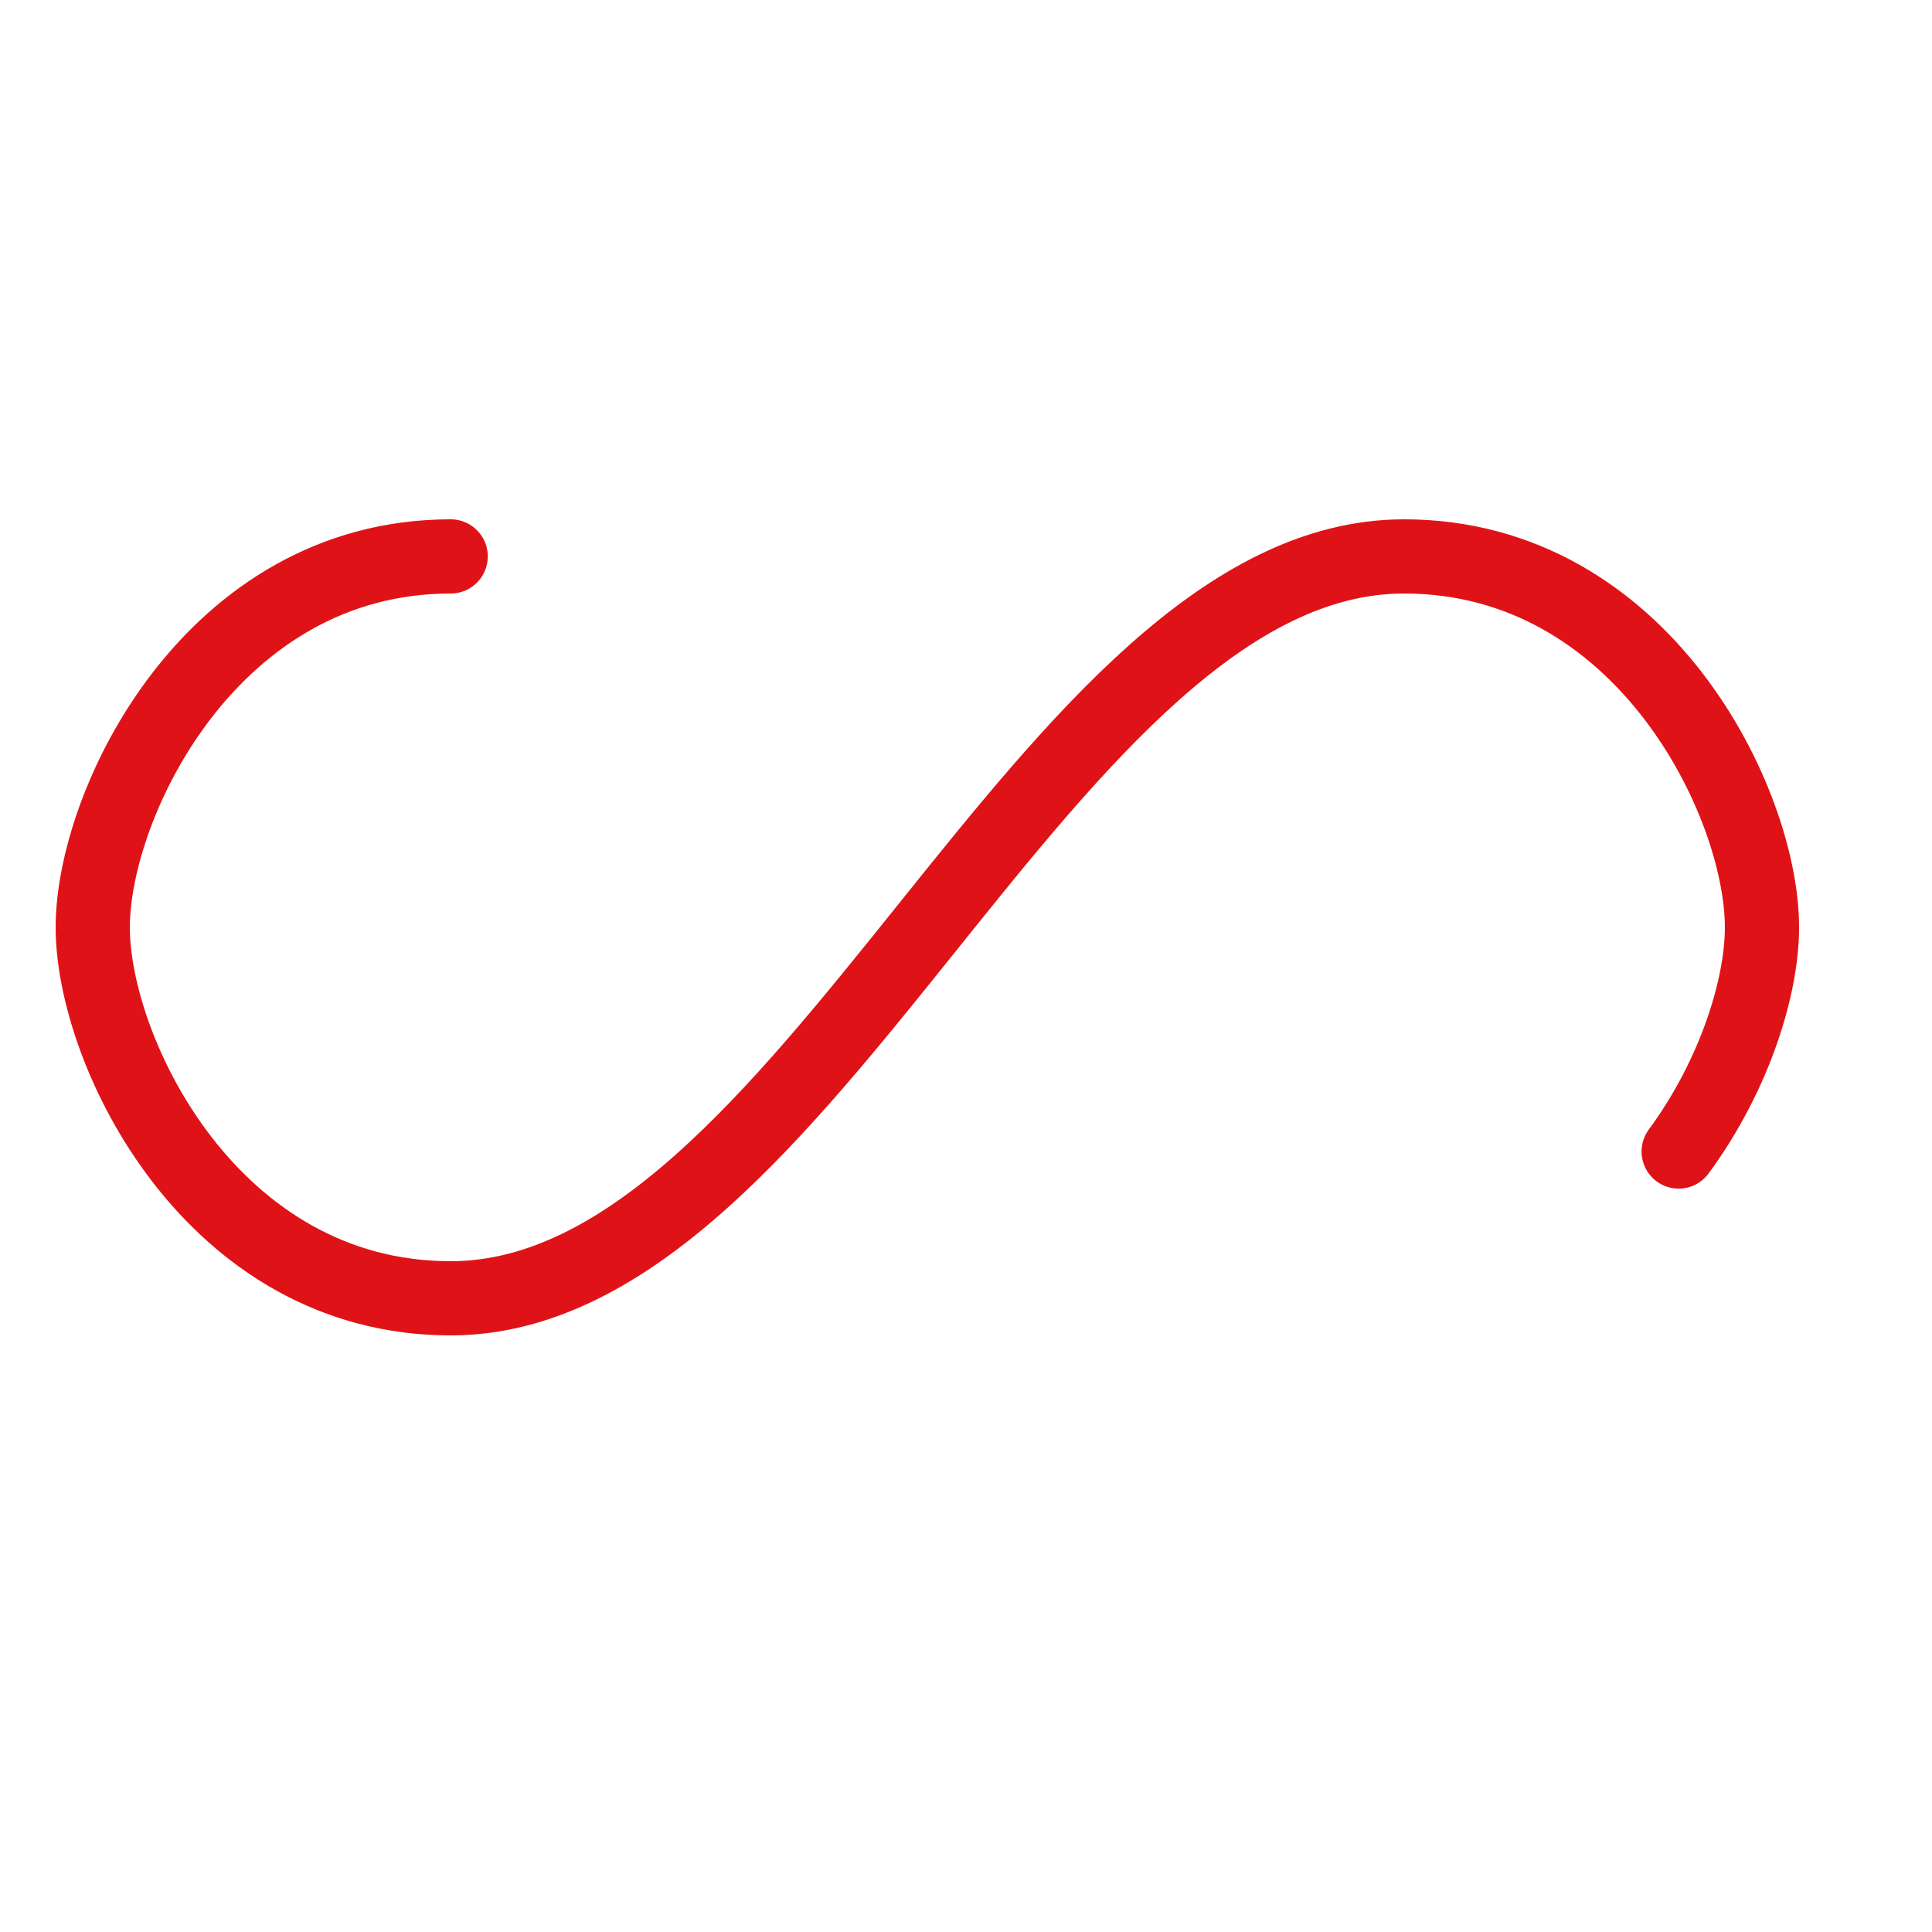
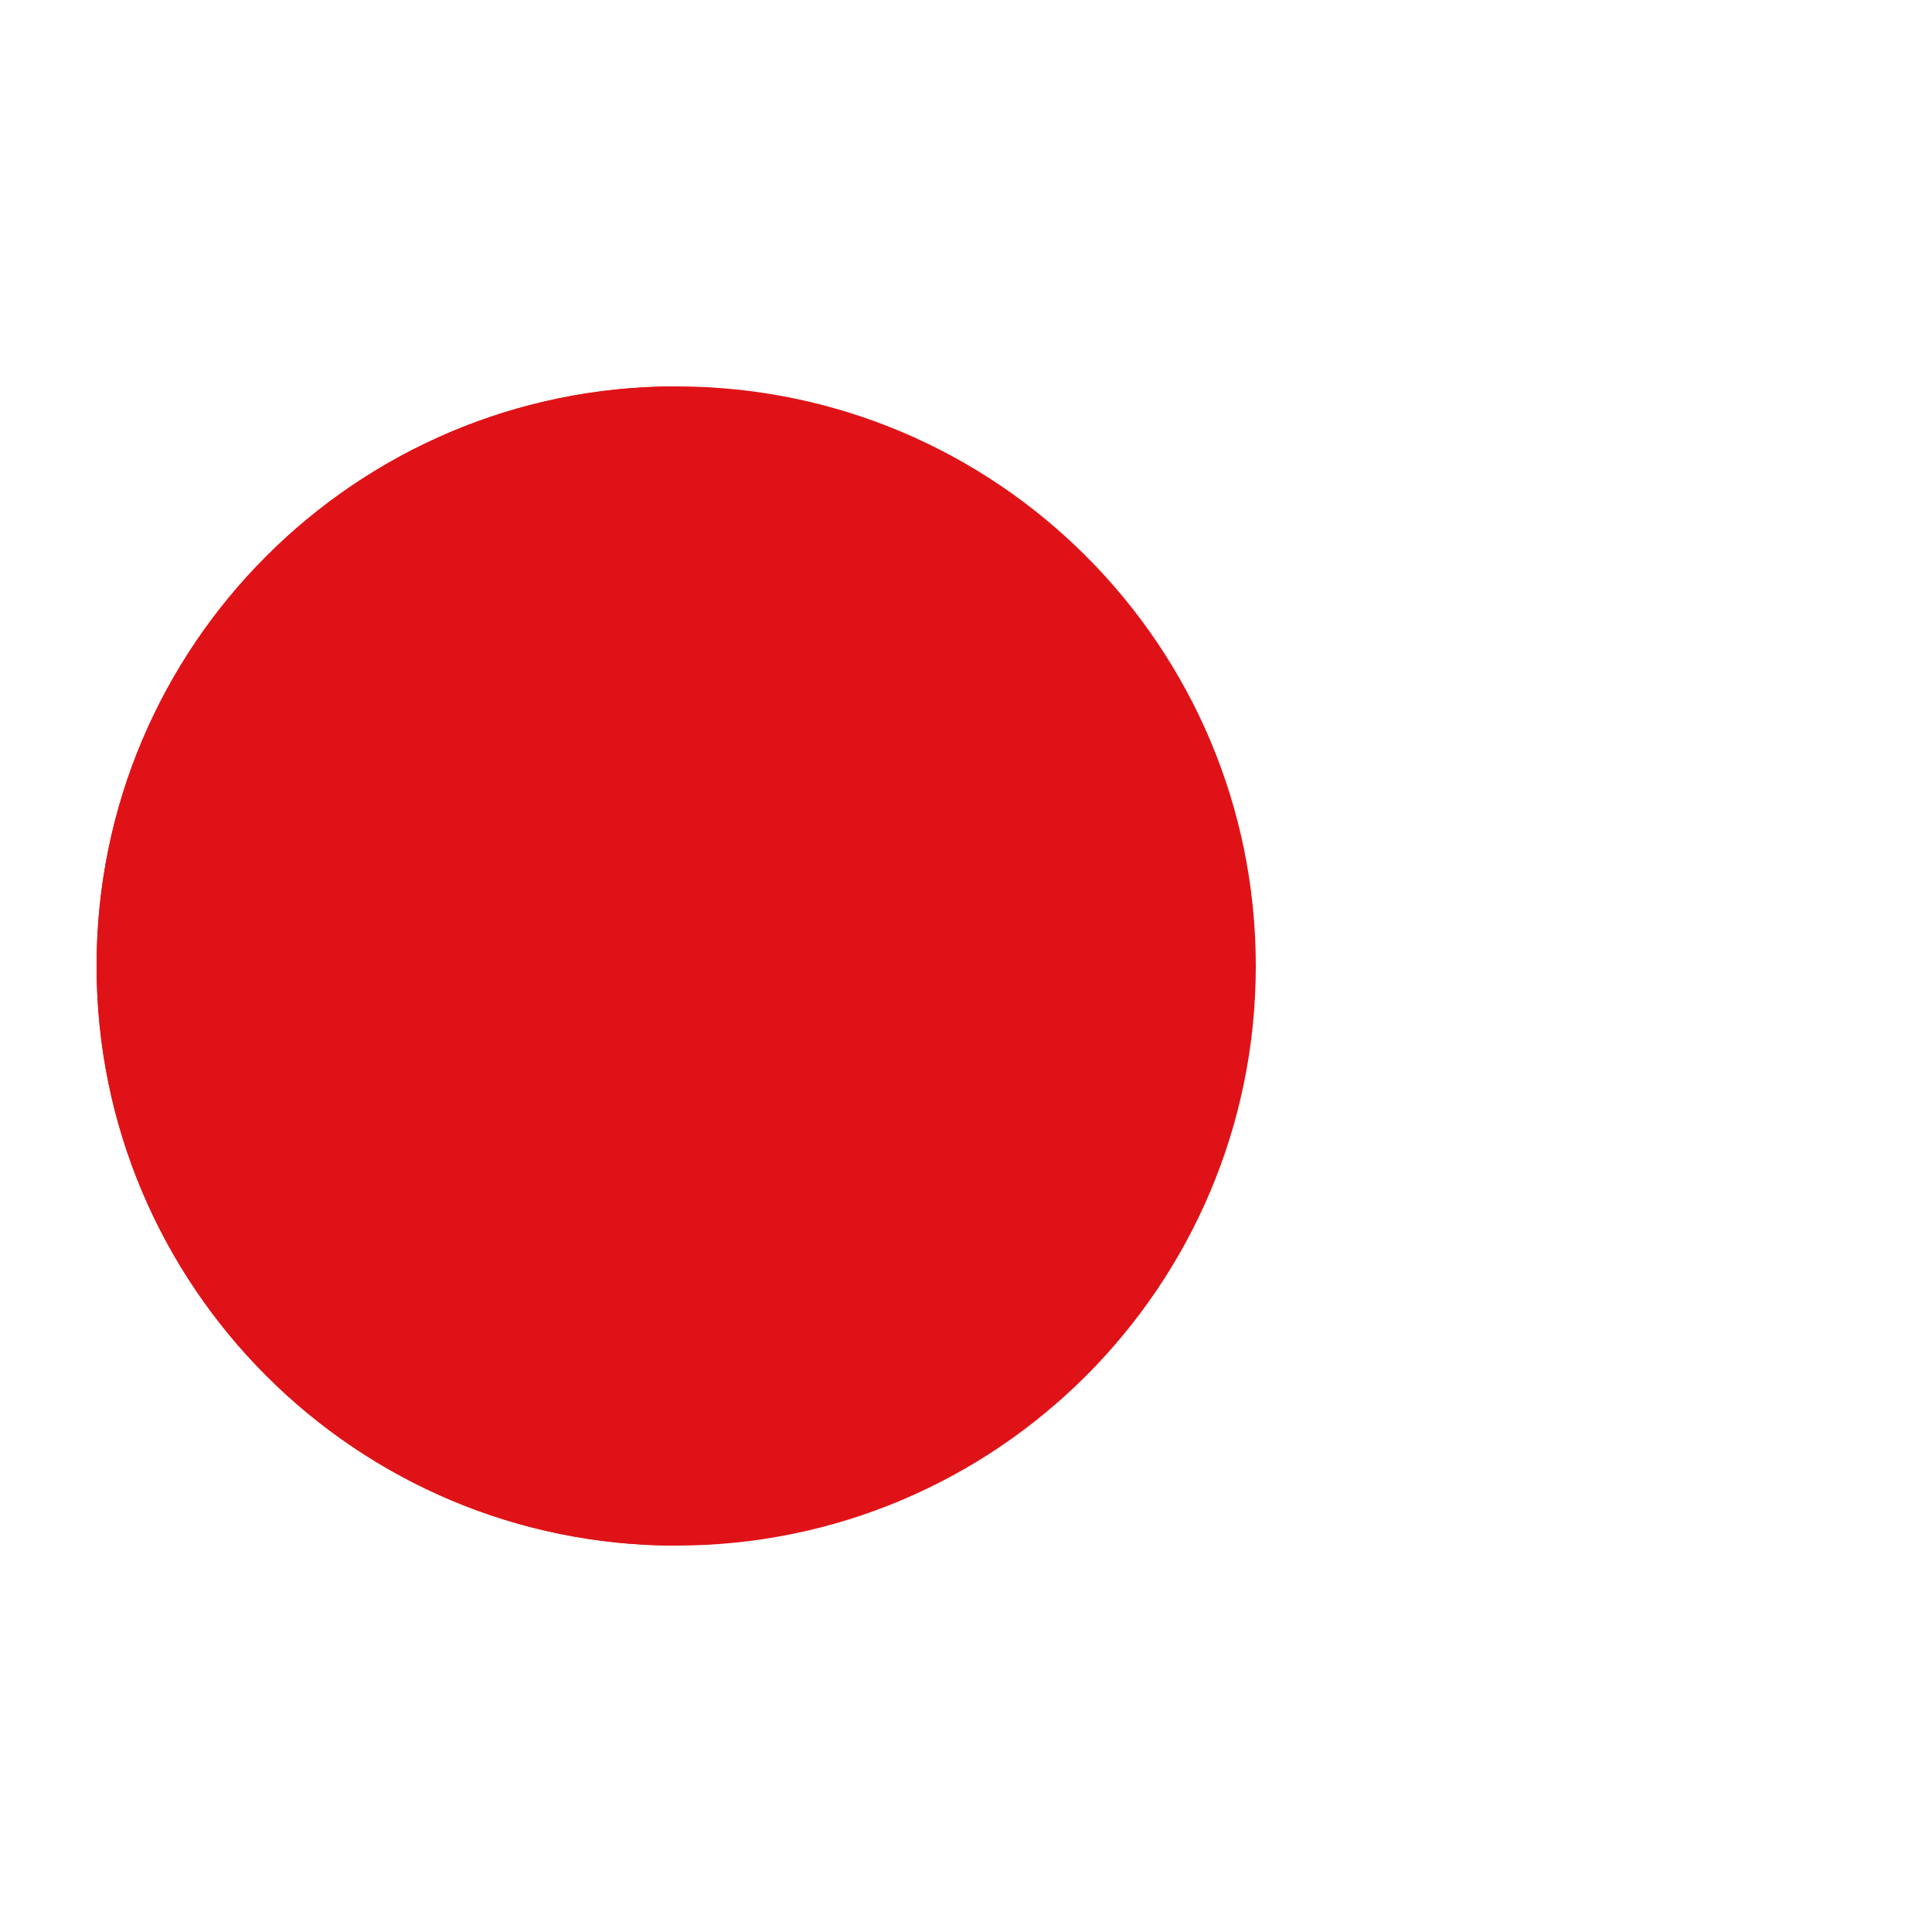
- <svg xmlns="http://www.w3.org/2000/svg" style="margin: auto; background: rgb(241, 242, 243); display: block; shape-rendering: auto;" width="200px" height="200px" viewBox="0 0 100 100" preserveAspectRatio="xMidYMid">
-   <path fill="none" stroke="#df1317" stroke-width="4" stroke-dasharray="171.915 84.674" d="M24.3 30C11.4 30 5 43.3 5 50s6.4 20 19.3 20c19.3 0 32.1-40 51.4-40 C88.6 30 95 43.3 95 50s-6.4 20-19.3 20C56.4 70 43.6 30 24.3 30z" stroke-linecap="round" style="transform:scale(0.96);transform-origin:50px 50px">
-     <animate attributeName="stroke-dashoffset" repeatCount="indefinite" dur="1s" keyTimes="0;1" values="0;256.589" />
-   </path>
+ <svg xmlns="http://www.w3.org/2000/svg" style="margin: auto; background: rgb(255, 255, 255); display: block; shape-rendering: auto;" width="211px" height="211px" viewBox="0 0 100 100" preserveAspectRatio="xMidYMid">
+   <g>
+     <circle cx="60" cy="50" r="4" fill="#e4934b">
+       <animate attributeName="cx" repeatCount="indefinite" dur="1.042s" values="95;35" keyTimes="0;1" begin="-0.643s" />
+       <animate attributeName="fill-opacity" repeatCount="indefinite" dur="1.042s" values="0;1;1" keyTimes="0;0.2;1" begin="-0.643s" />
+     </circle>
+     <circle cx="60" cy="50" r="4" fill="#e4934b">
+       <animate attributeName="cx" repeatCount="indefinite" dur="1.042s" values="95;35" keyTimes="0;1" begin="-0.317s" />
+       <animate attributeName="fill-opacity" repeatCount="indefinite" dur="1.042s" values="0;1;1" keyTimes="0;0.2;1" begin="-0.317s" />
+     </circle>
+     <circle cx="60" cy="50" r="4" fill="#e4934b">
+       <animate attributeName="cx" repeatCount="indefinite" dur="1.042s" values="95;35" keyTimes="0;1" begin="0s" />
+       <animate attributeName="fill-opacity" repeatCount="indefinite" dur="1.042s" values="0;1;1" keyTimes="0;0.2;1" begin="0s" />
+     </circle>
+   </g>
+   <g transform="translate(-15 0)">
+     <path d="M50 50L20 50A30 30 0 0 0 80 50Z" fill="#df1317" transform="rotate(90 50 50)" />
+     <path d="M50 50L20 50A30 30 0 0 0 80 50Z" fill="#df1317">
+       <animateTransform attributeName="transform" type="rotate" repeatCount="indefinite" dur="1.042s" values="0 50 50;45 50 50;0 50 50" keyTimes="0;0.5;1" />
+     </path>
+     <path d="M50 50L20 50A30 30 0 0 1 80 50Z" fill="#df1317">
+       <animateTransform attributeName="transform" type="rotate" repeatCount="indefinite" dur="1.042s" values="0 50 50;-45 50 50;0 50 50" keyTimes="0;0.5;1" />
+     </path>
+   </g>
</svg>
